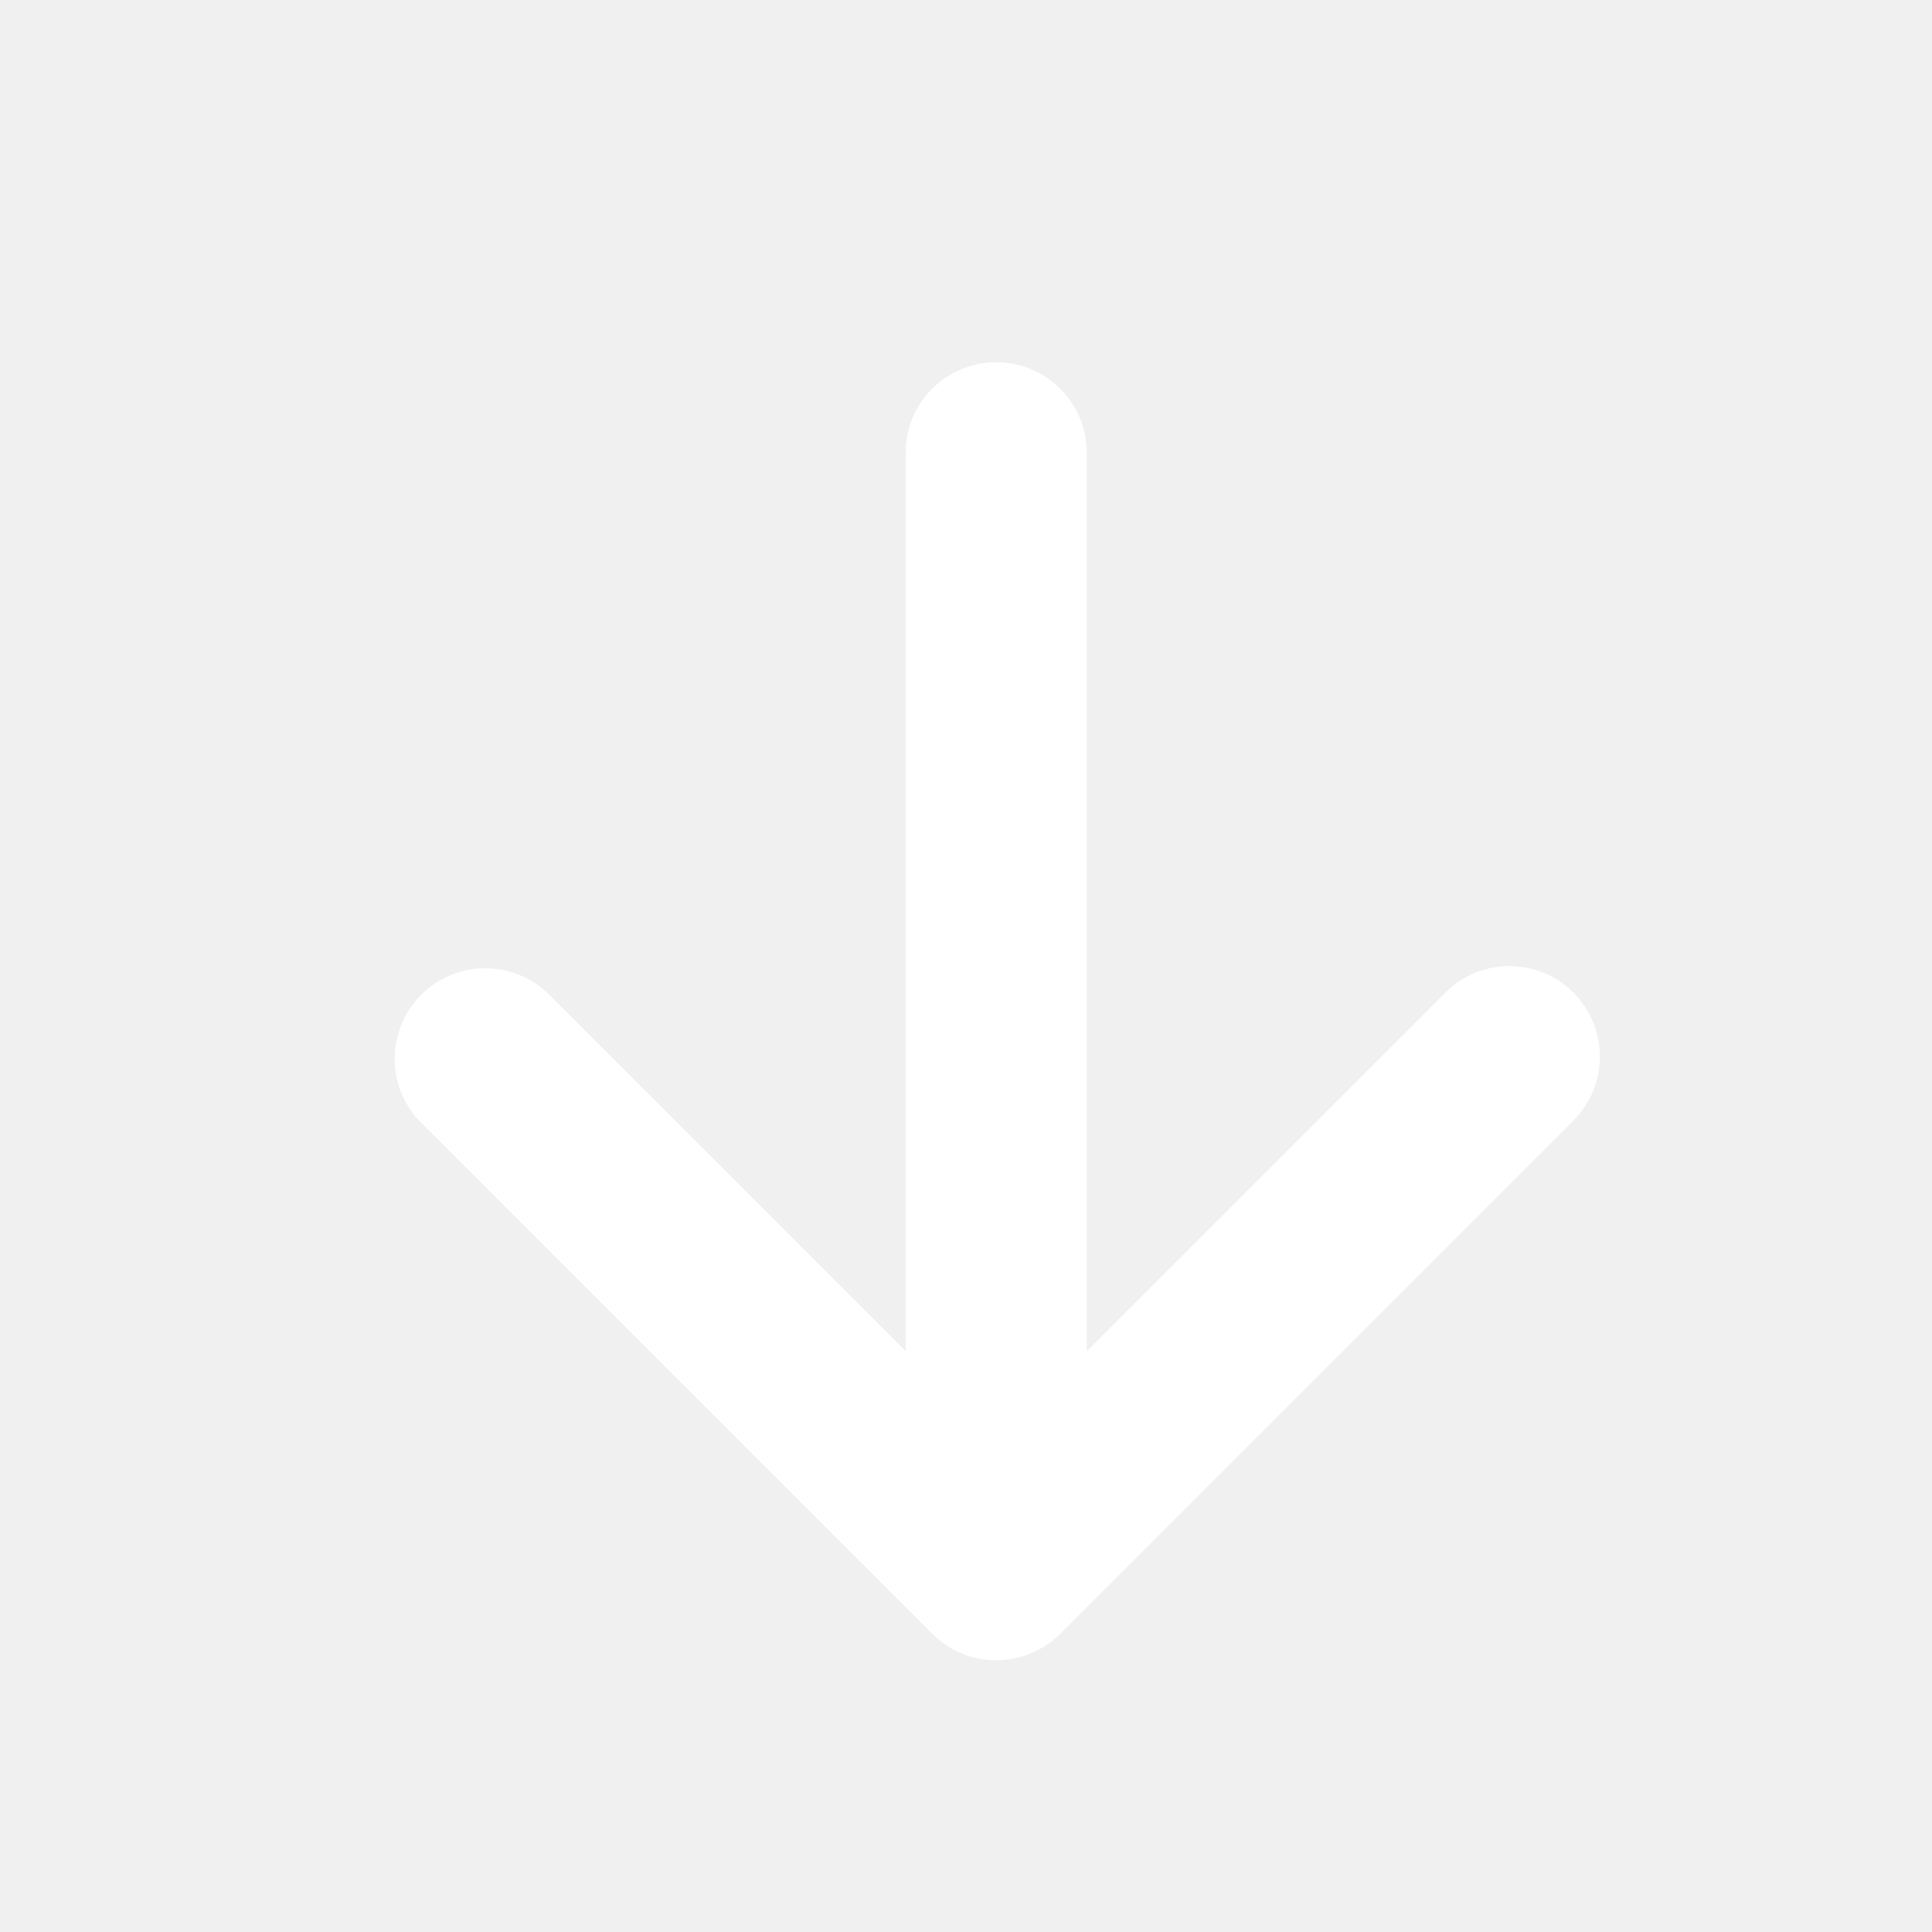
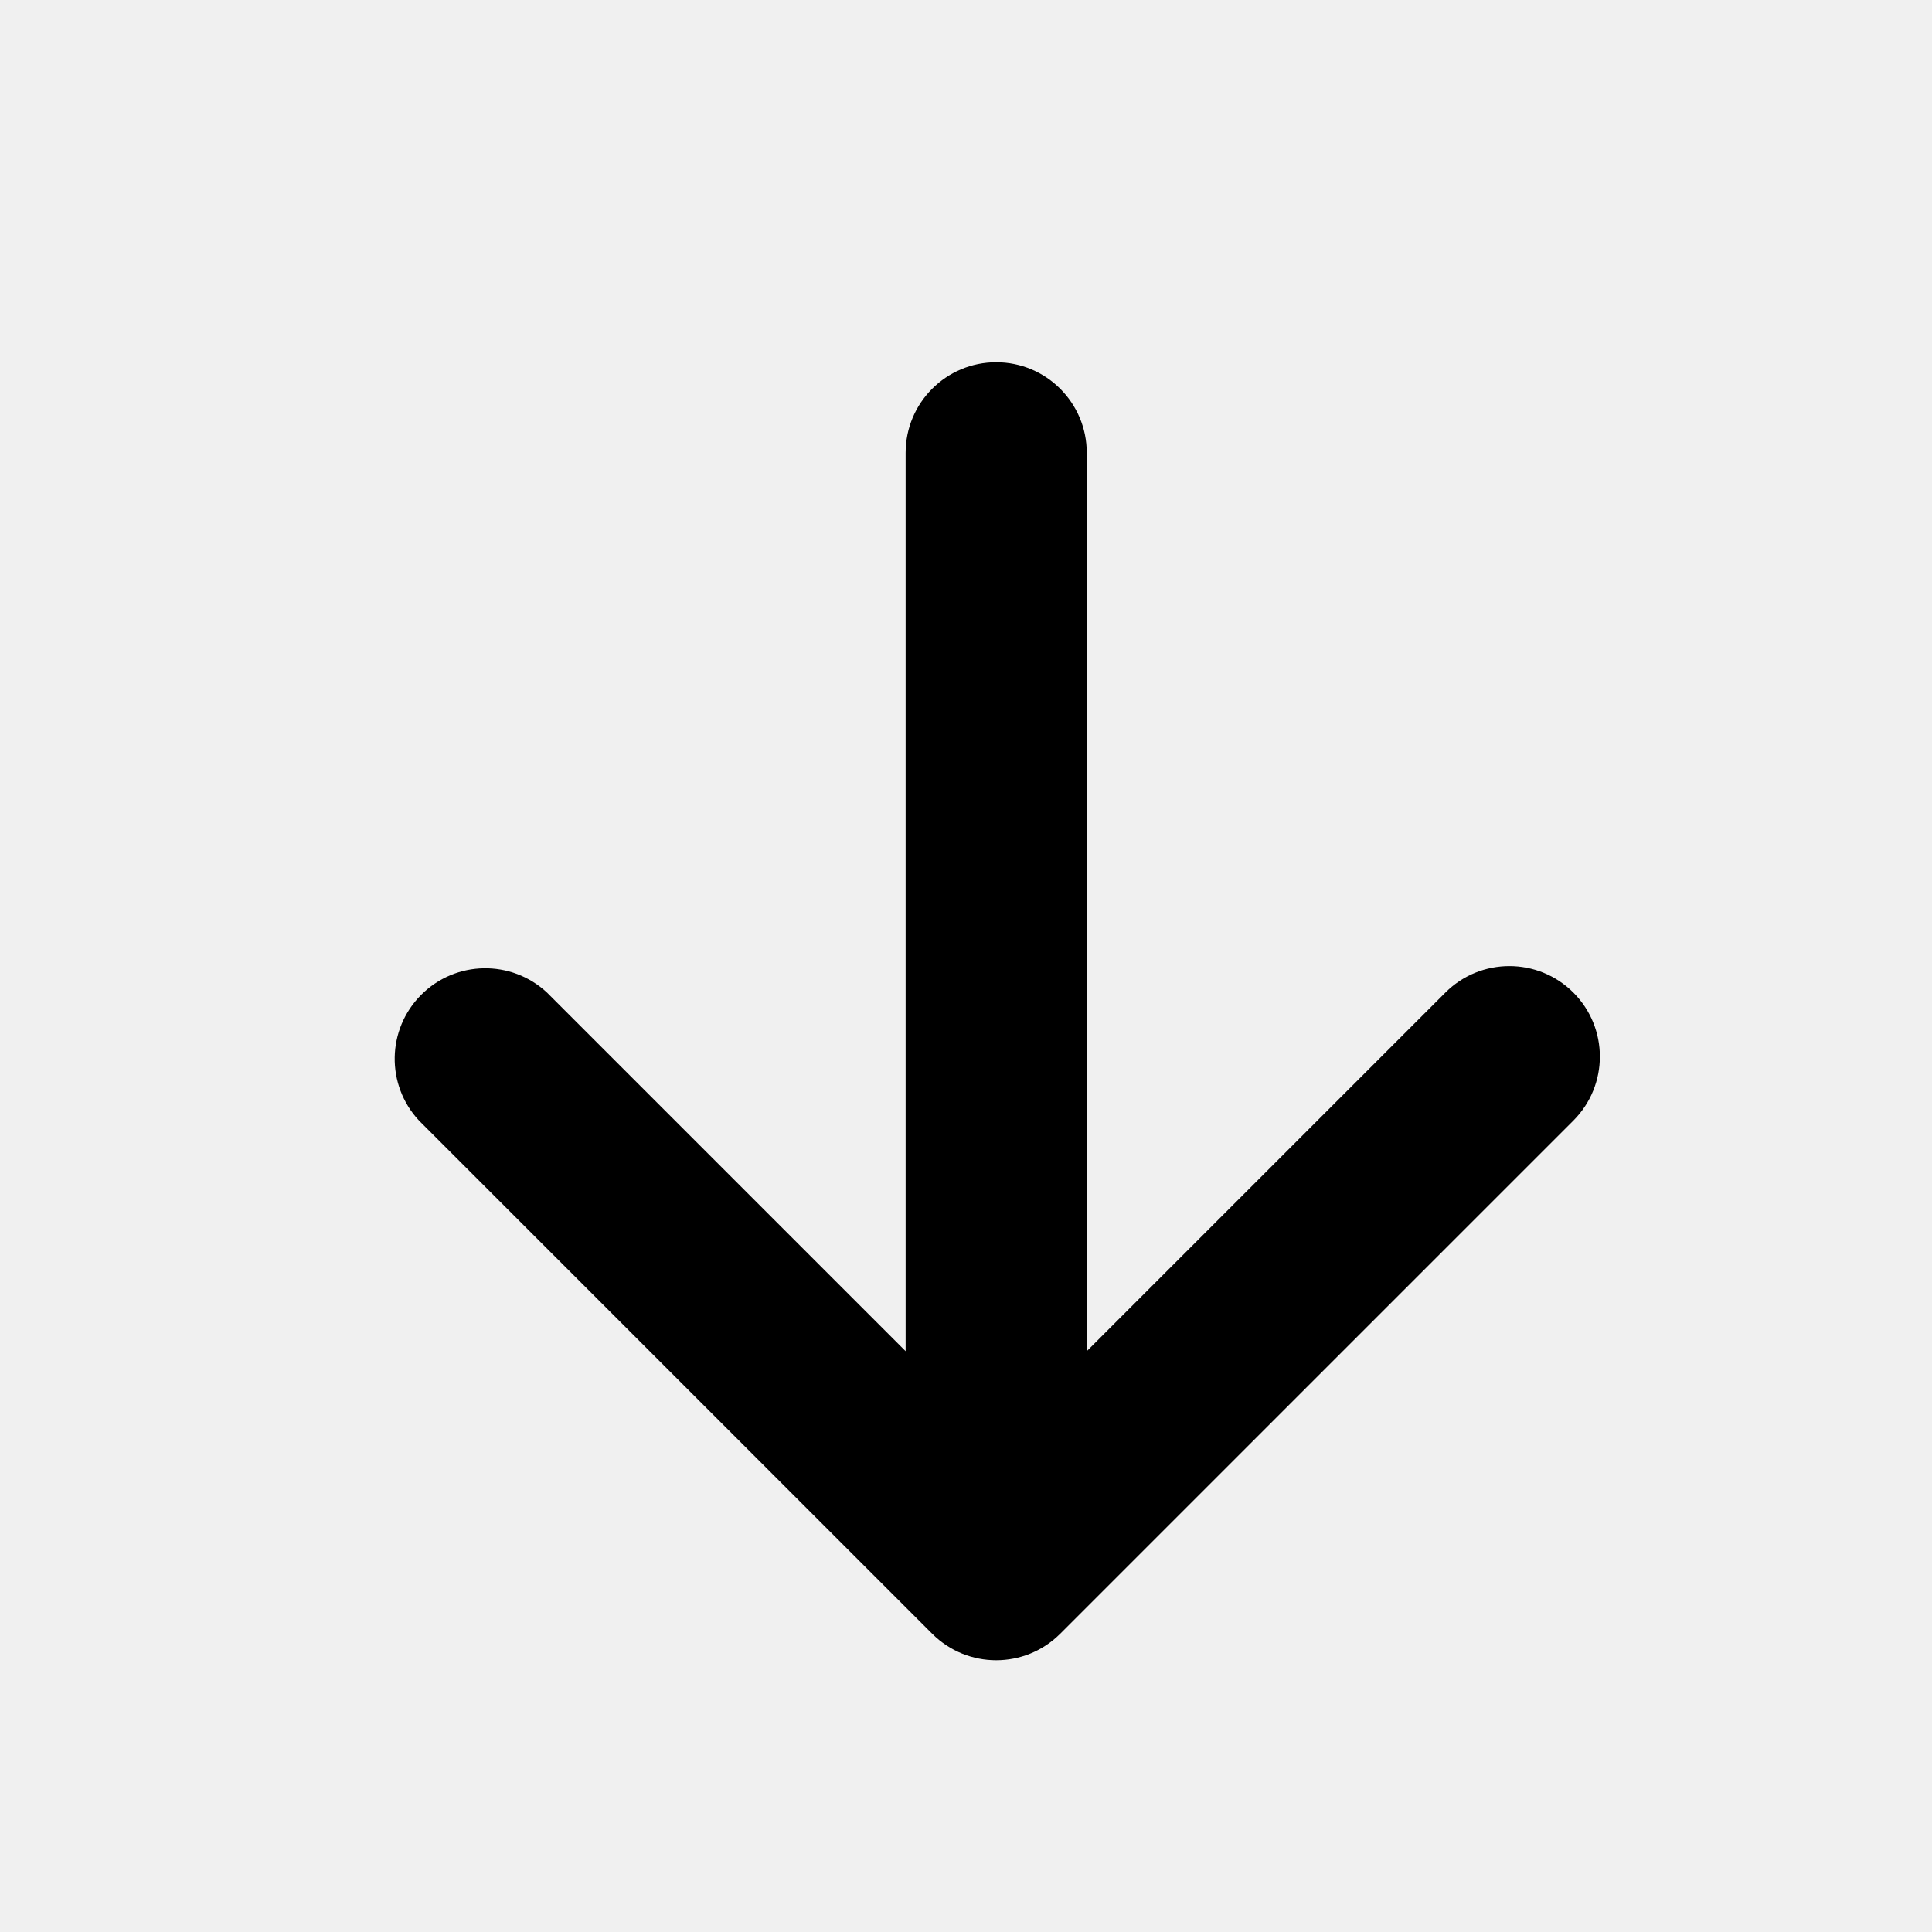
<svg xmlns="http://www.w3.org/2000/svg" viewBox="0 0 16 16" width="16" height="16">
-   <path fill="white" fill-rule="evenodd" d="M13.03 8.22a.75.75 0 010 1.06l-4.25 4.25a.75.75 0 01-1.06 0L3.47 9.28a.75.75 0 011.06-1.06l2.97 2.97V3.75a.75.75 0 011.5 0v7.44l2.97-2.97a.75.75 0 011.06 0z" />
+   <path fill-rule="evenodd" d="M13.03 8.22a.75.75 0 010 1.06l-4.25 4.25a.75.75 0 01-1.06 0L3.47 9.28a.75.75 0 011.06-1.06l2.97 2.97V3.75a.75.75 0 011.5 0v7.44l2.97-2.97a.75.75 0 011.06 0z" />
</svg>
